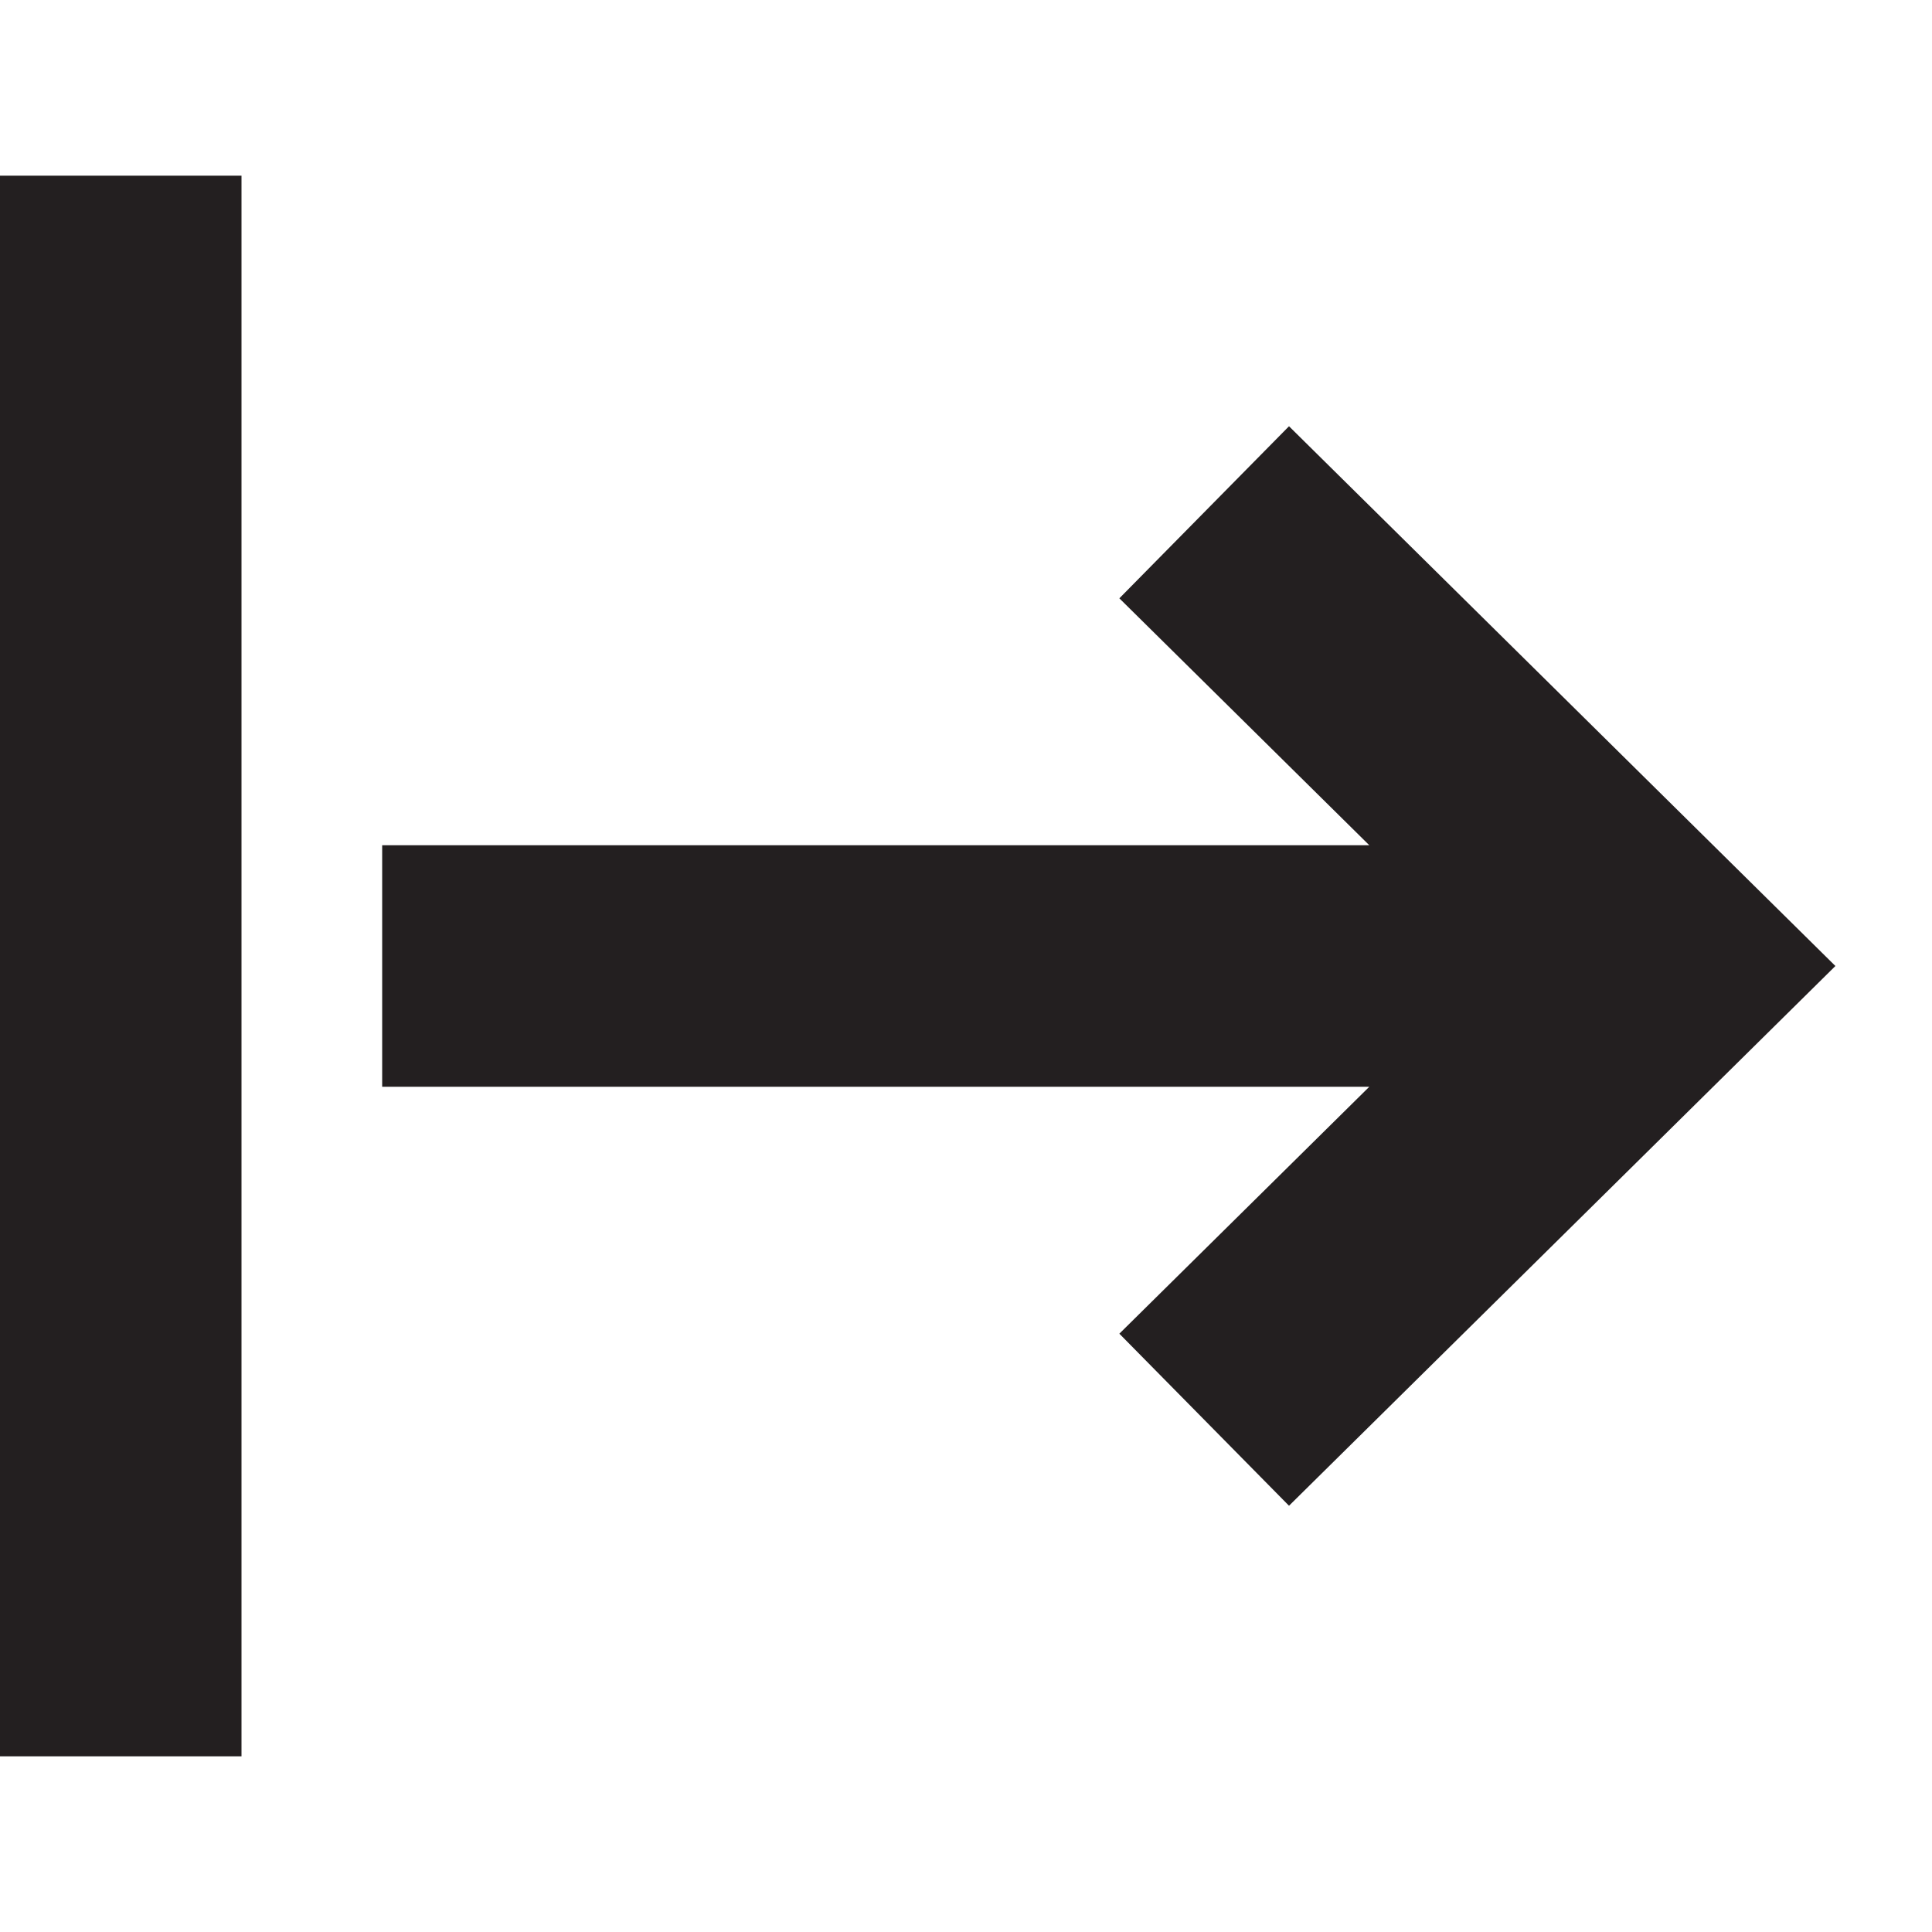
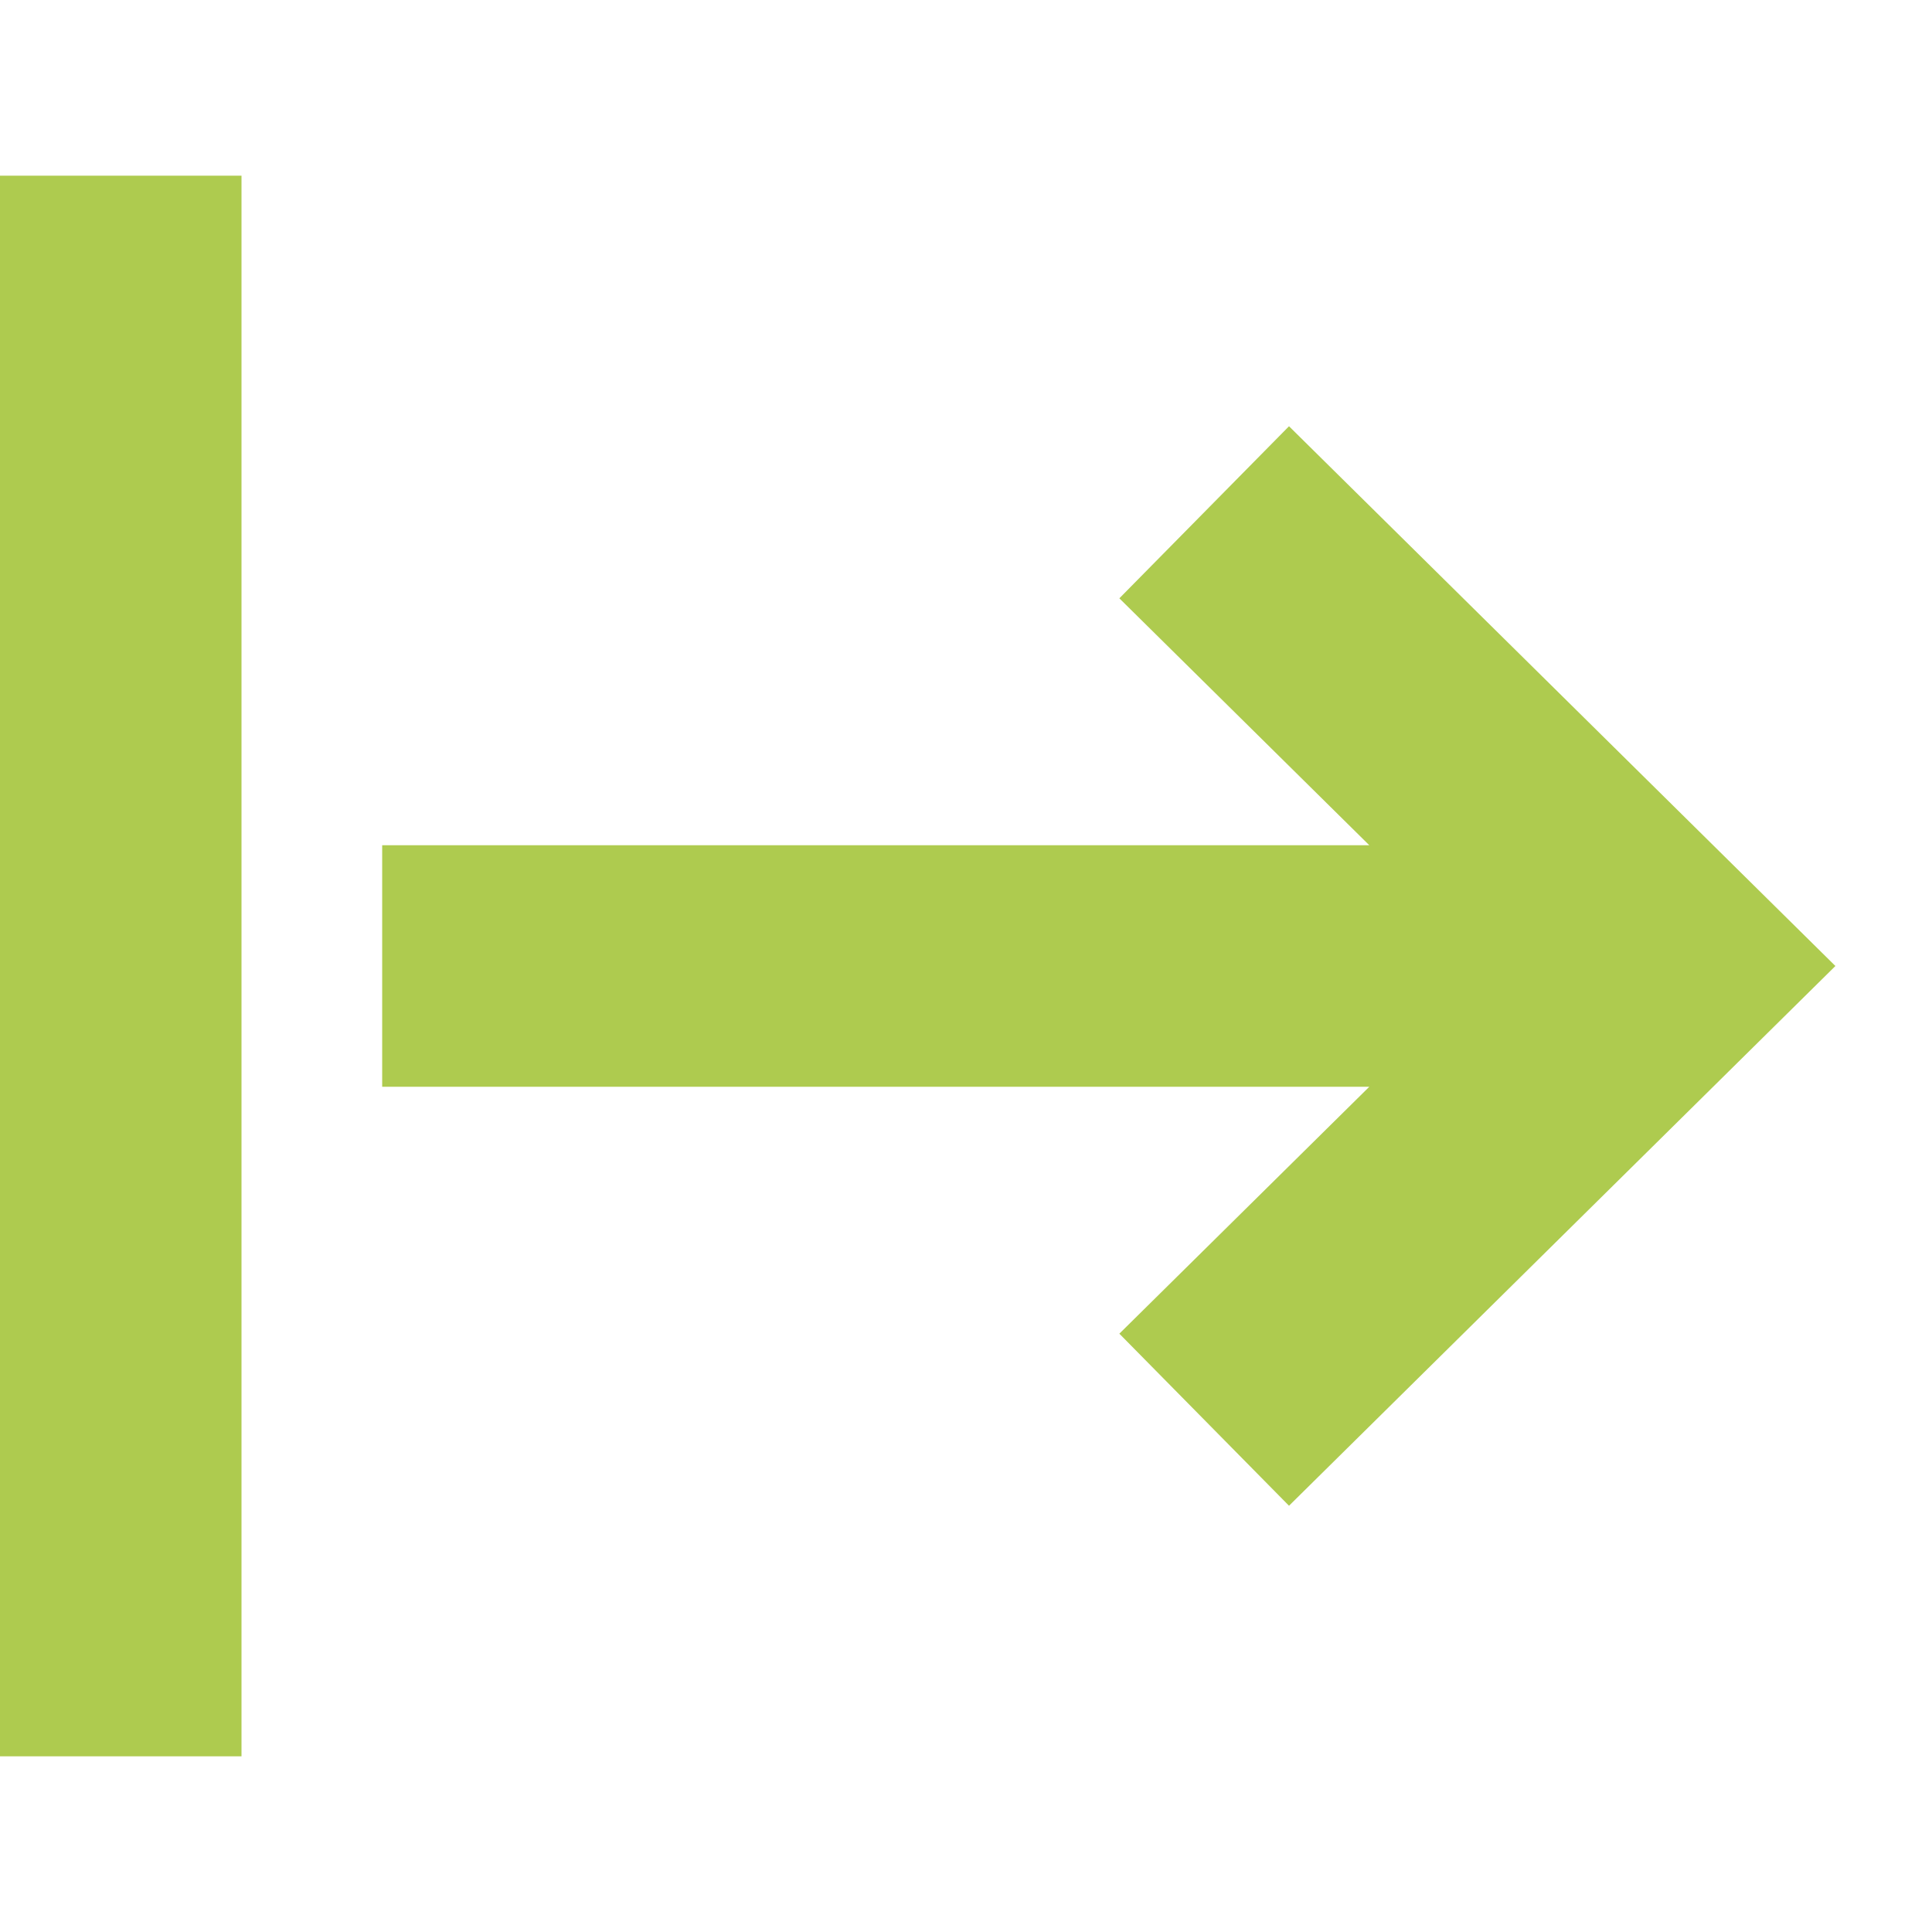
<svg xmlns="http://www.w3.org/2000/svg" id="Layer_1" data-name="Layer 1" viewBox="0 0 32 32">
  <defs>
-     <style>.cls-1{fill:#231f20;}</style>
+     <style>.cls-1{fill:#AECB4F;}</style>
  </defs>
  <path class="cls-1" d="M0,2.91H4V29.09H0V2.91ZM6.33,14h0v4H22.68l-4.14,4.09,2.81,2.85L30.4,16,21.35,7.06,18.54,9.91,22.68,14H6.33Z" />
</svg>
